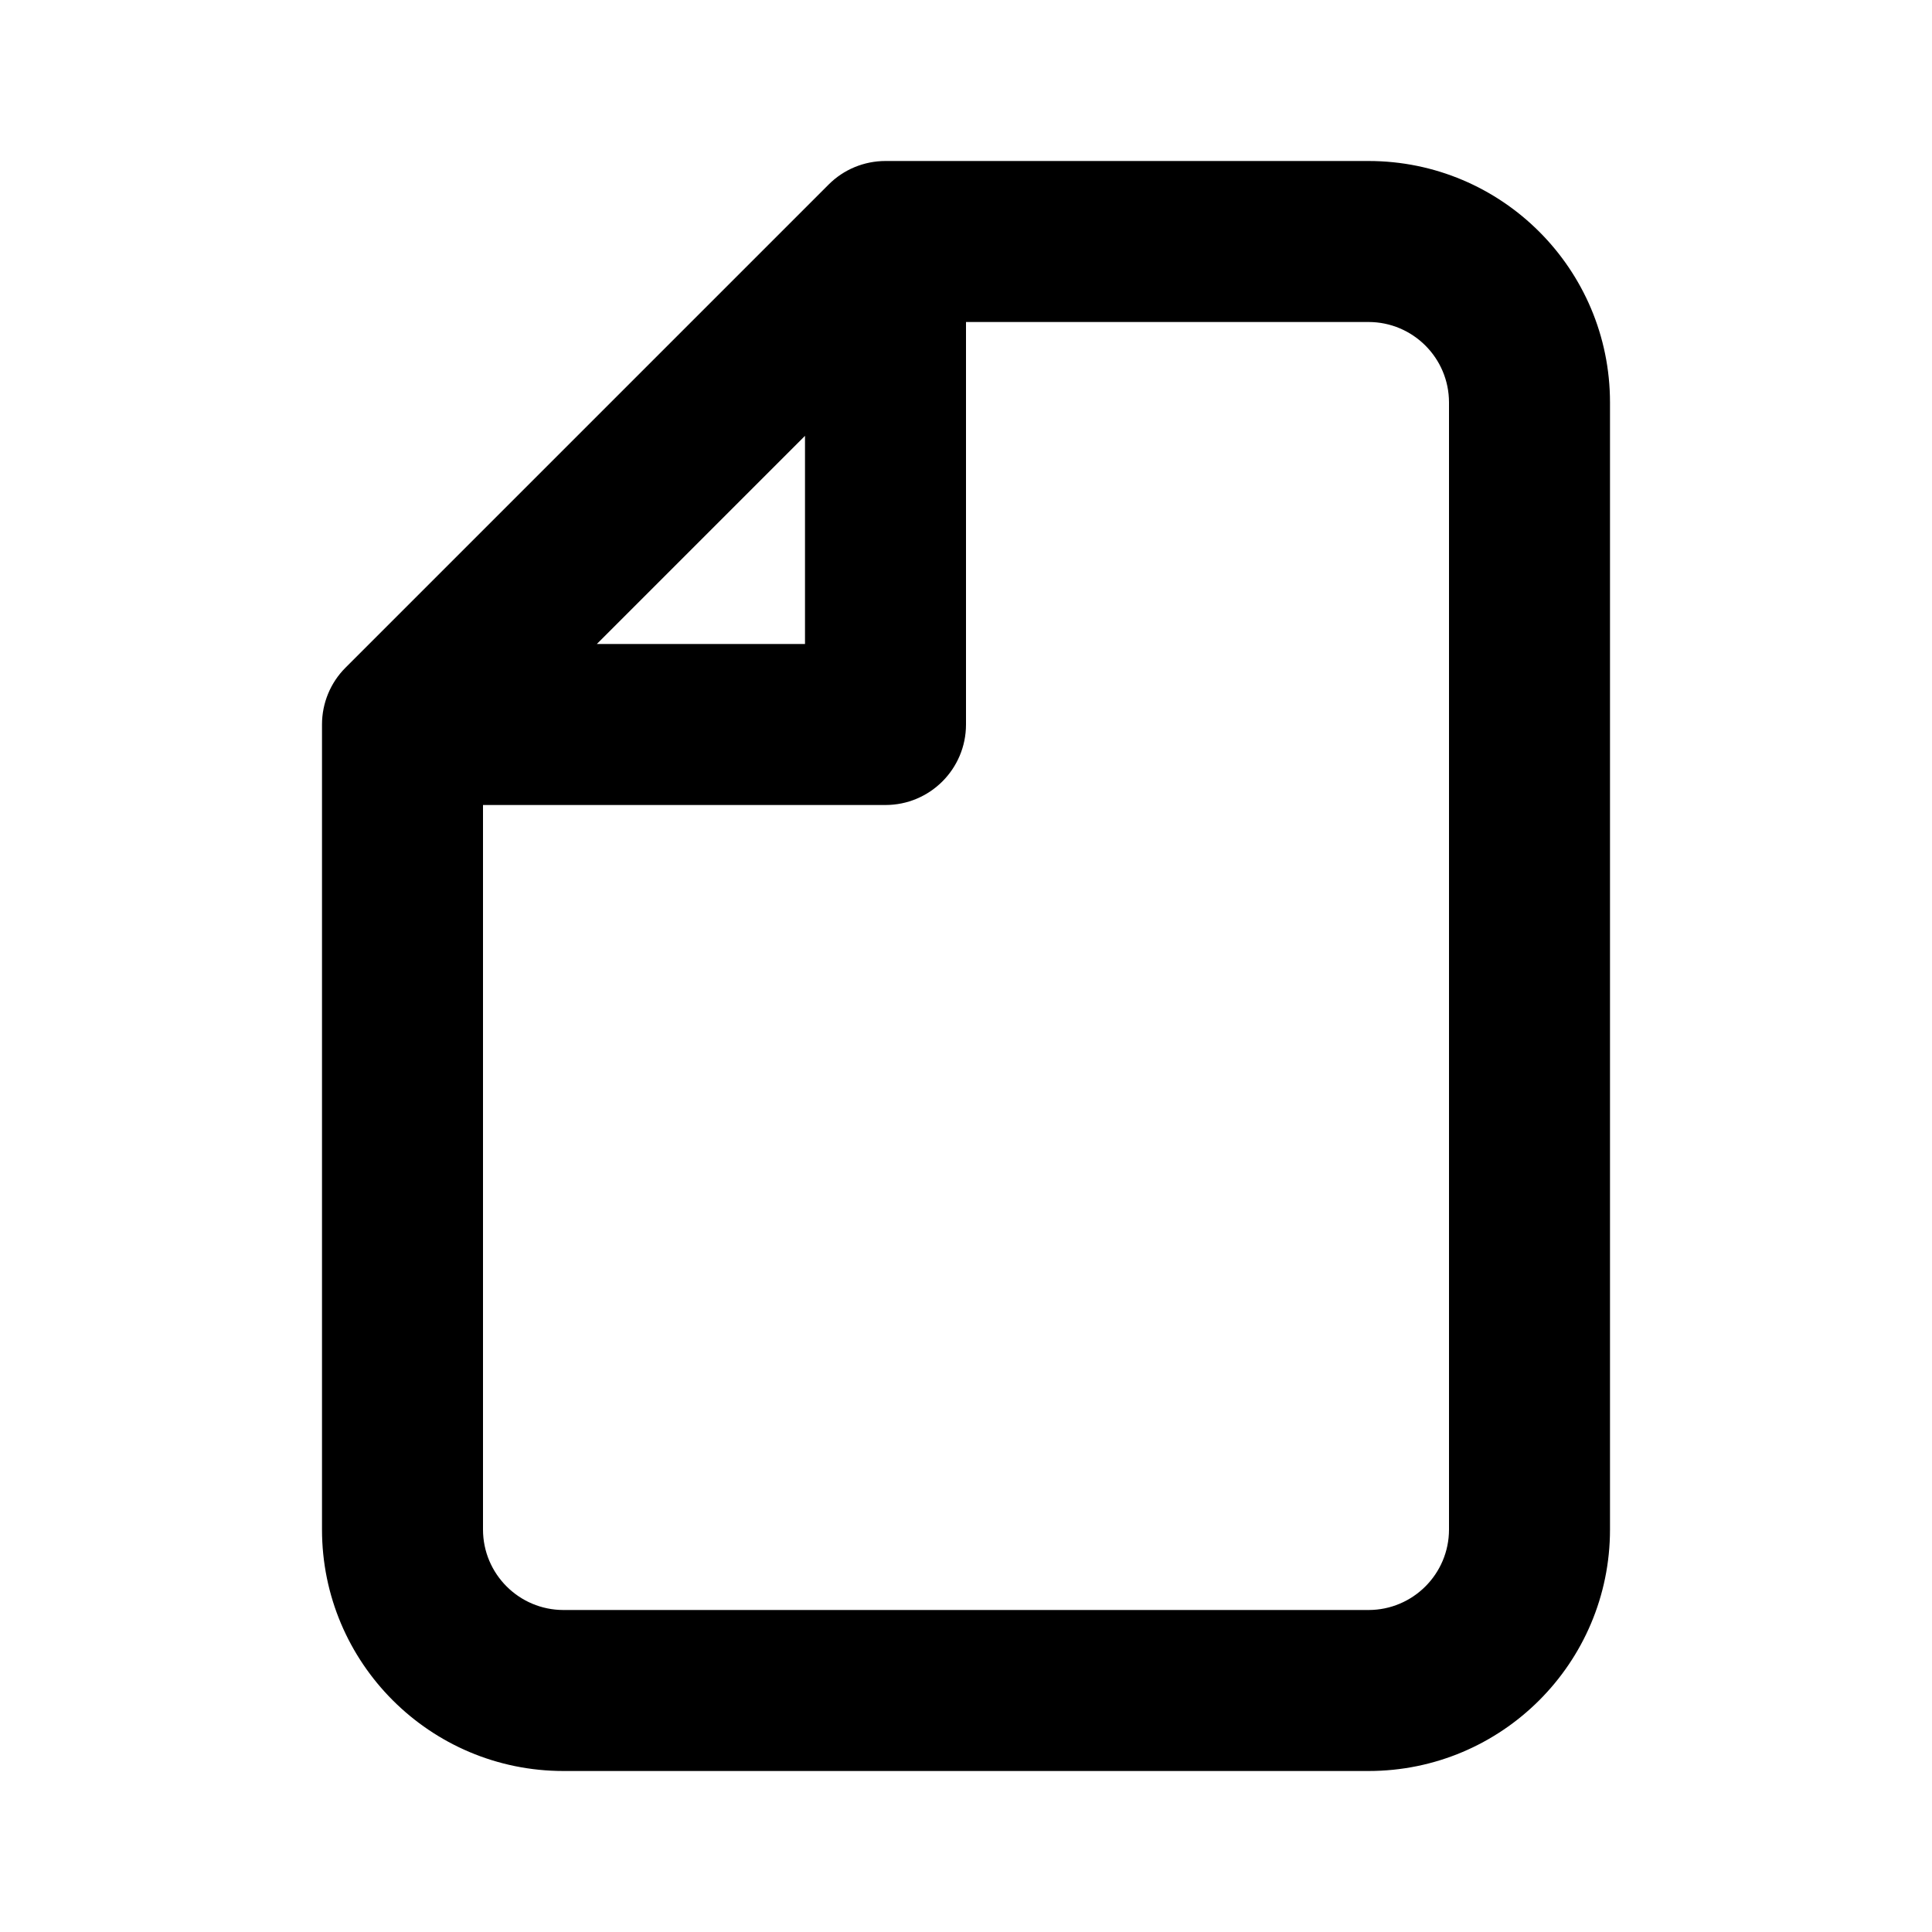
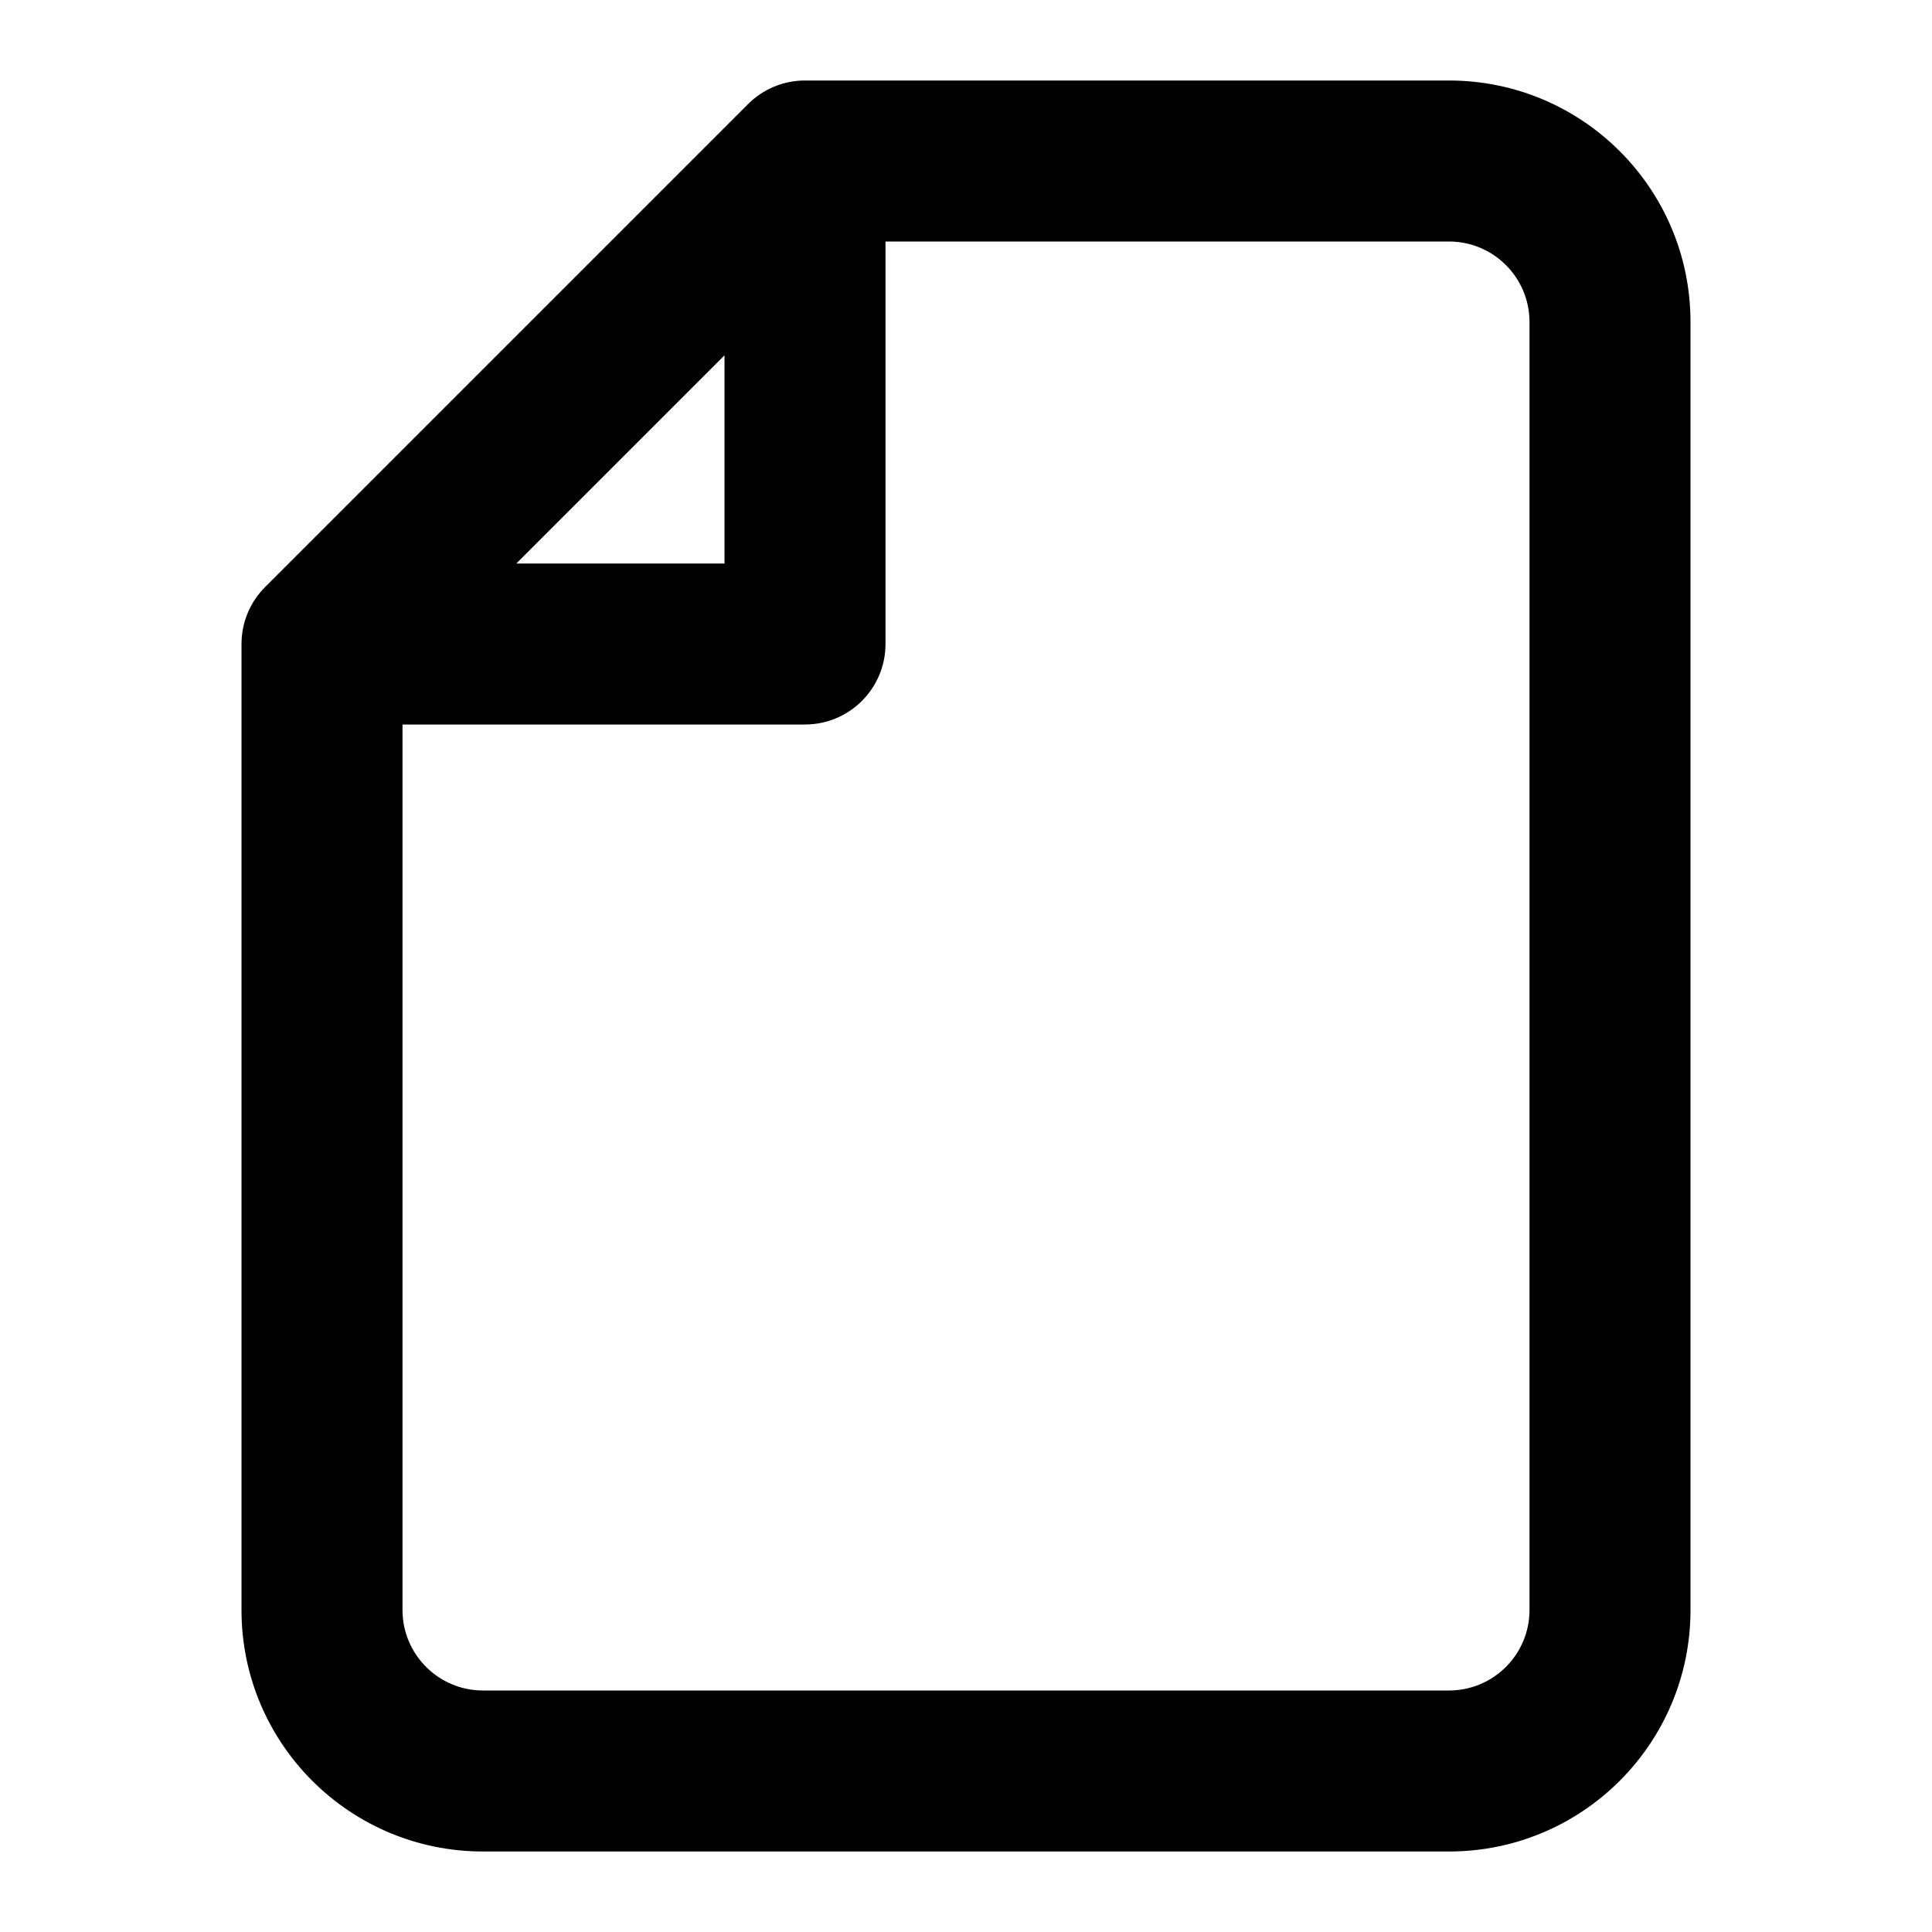
<svg xmlns="http://www.w3.org/2000/svg" width="24" height="24" viewBox="0 0 24 24" fill="none">
-   <path fill-rule="evenodd" clip-rule="evenodd" d="M10.293 2.293C10.48 2.105 10.735 2 11 2H17C18.657 2 20 3.343 20 5V19C20 20.657 18.657 22 17 22H7C5.343 22 4 20.657 4 19V9C4 8.735 4.105 8.48 4.293 8.293L10.293 2.293ZM17 4H12V9C12 9.552 11.552 10 11 10H6V19C6 19.552 6.448 20 7 20H17C17.552 20 18 19.552 18 19V5C18 4.448 17.552 4 17 4ZM7.414 8H10V5.414L7.414 8Z" fill="black" />
+   <path fill-rule="evenodd" clip-rule="evenodd" d="M9.293 1.293C9.48 1.105 9.735 1 10 1H18C19.657 1 21 2.343 21 4V20C21 21.657 19.657 23 18 23H6C4.343 23 3 21.657 3 20V8C3 7.735 3.105 7.48 3.293 7.293L9.293 1.293ZM18 3H11V8C11 8.552 10.552 9 10 9H5V20C5 20.552 5.448 21 6 21H18C18.552 21 19 20.552 19 20V4C19 3.448 18.552 3 18 3ZM6.414 7H9V4.414L6.414 7Z" fill="black" />
</svg>
